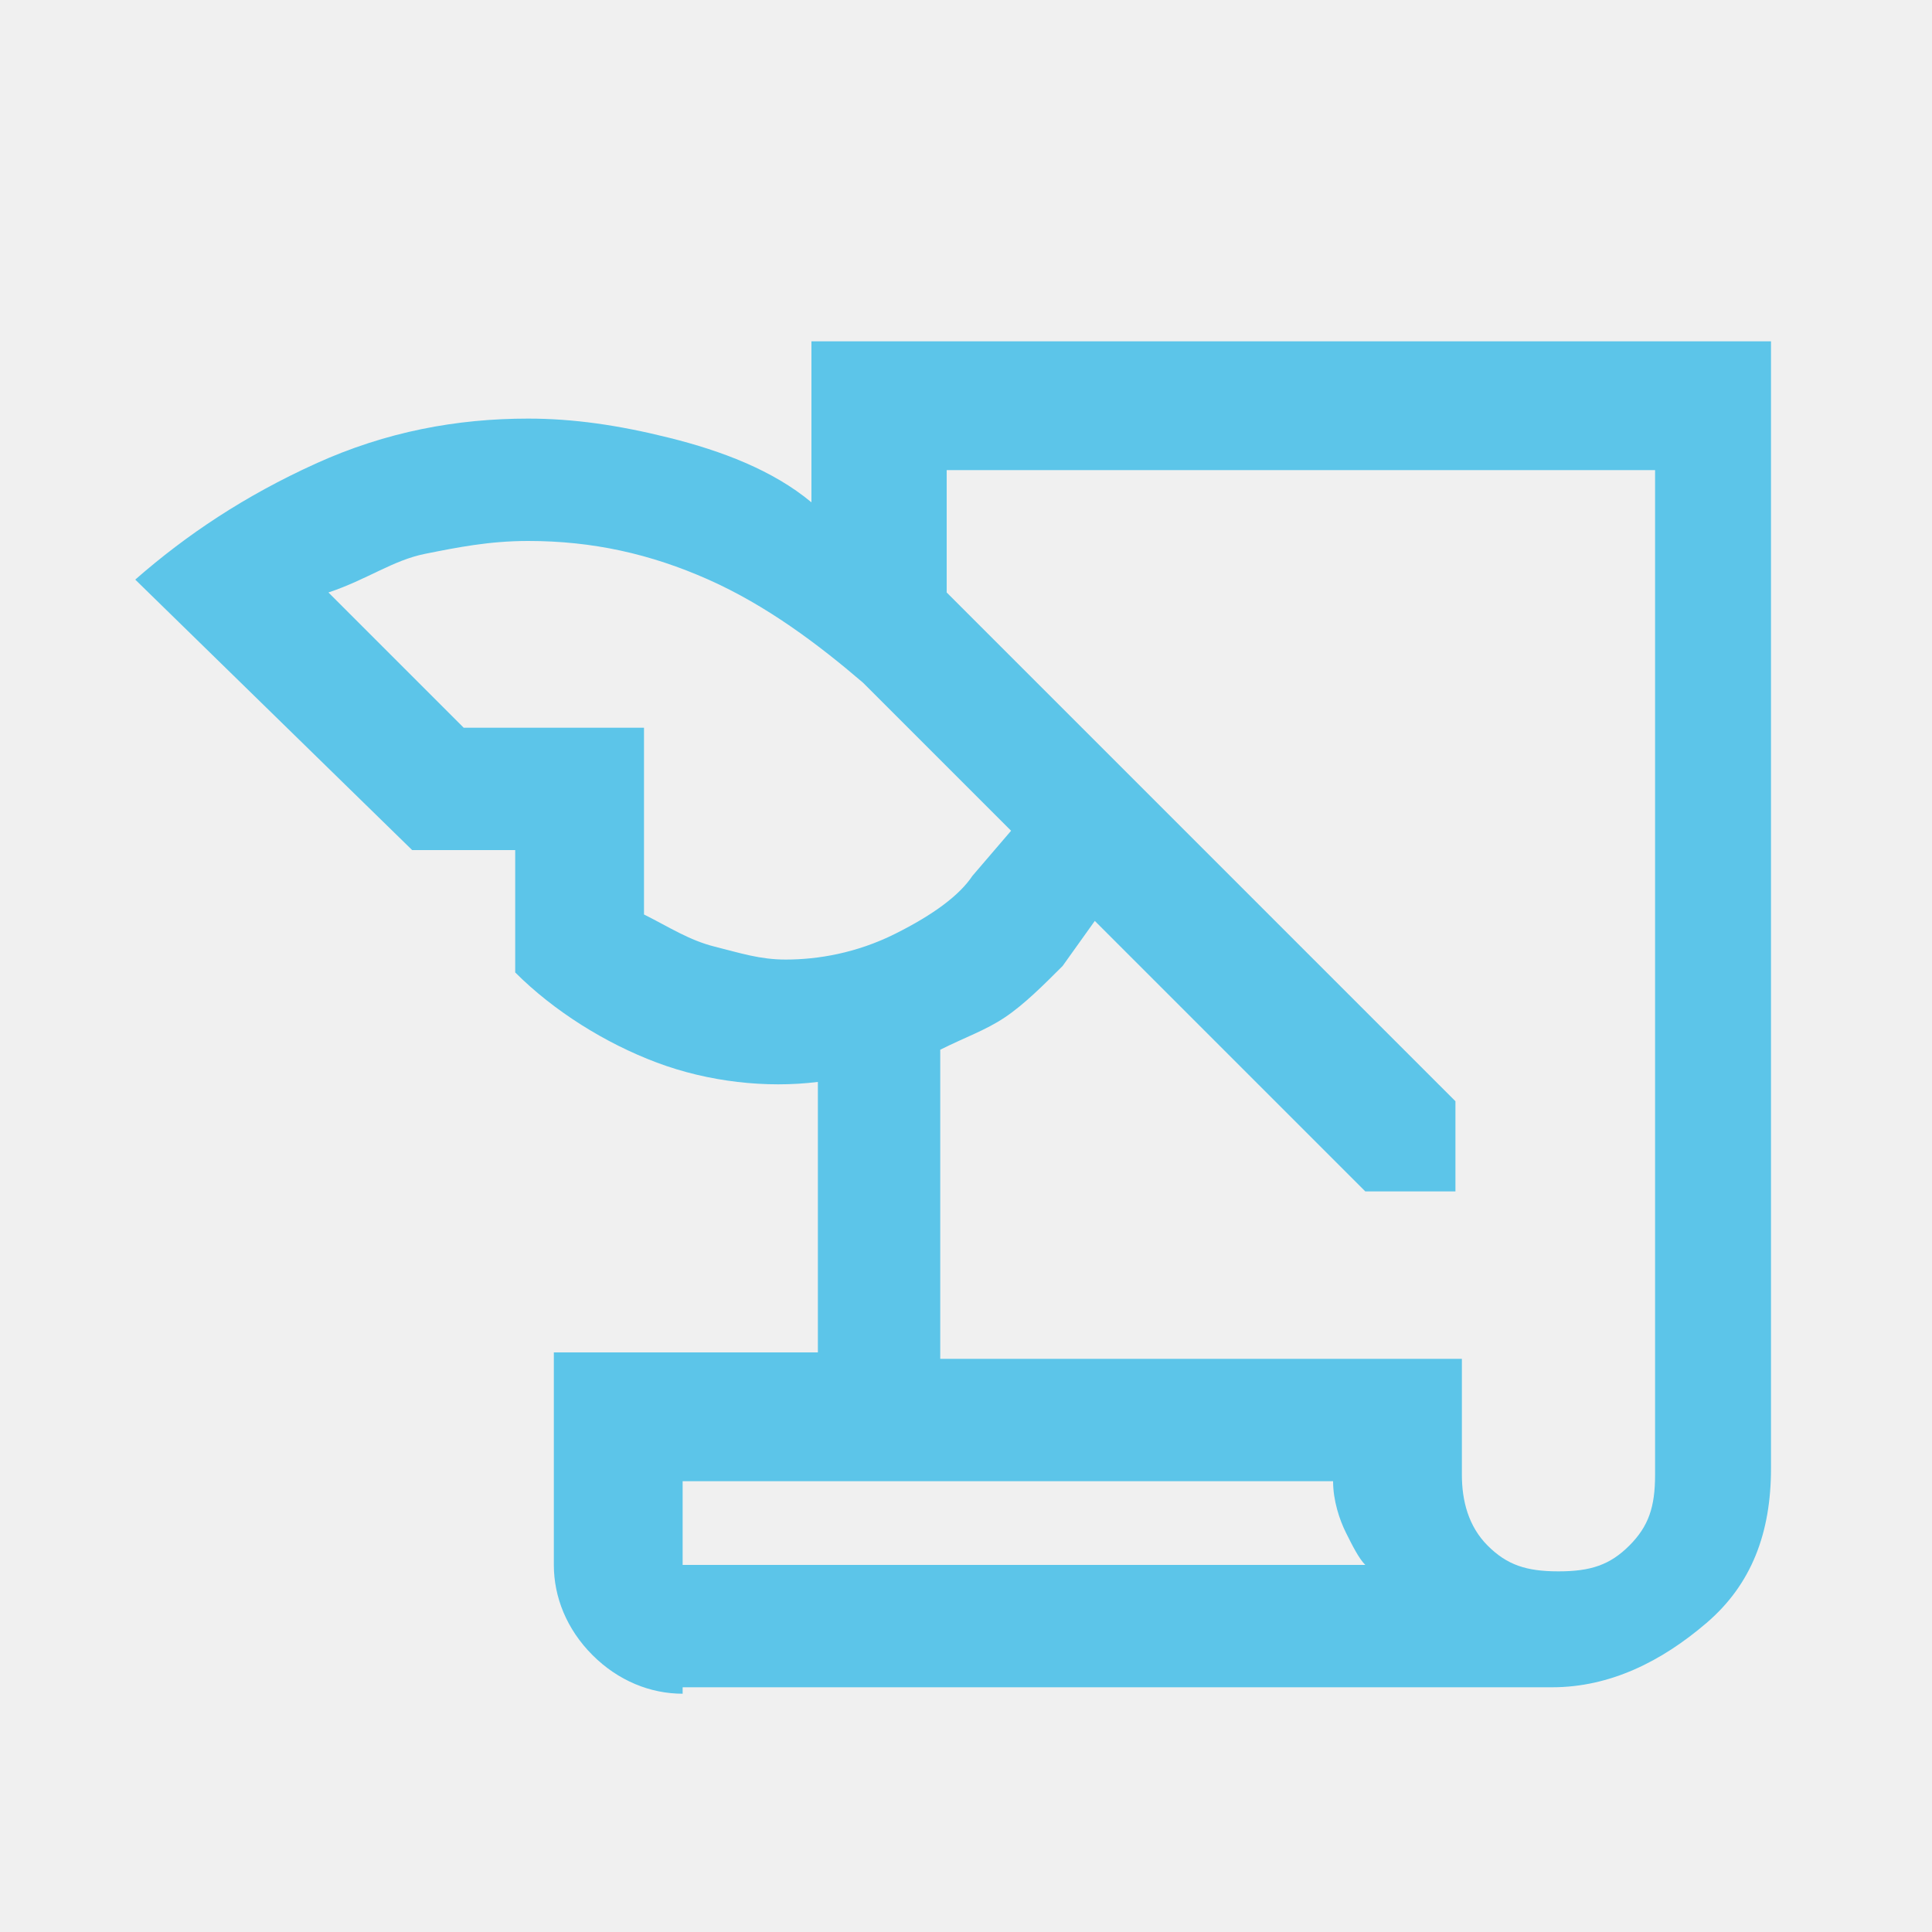
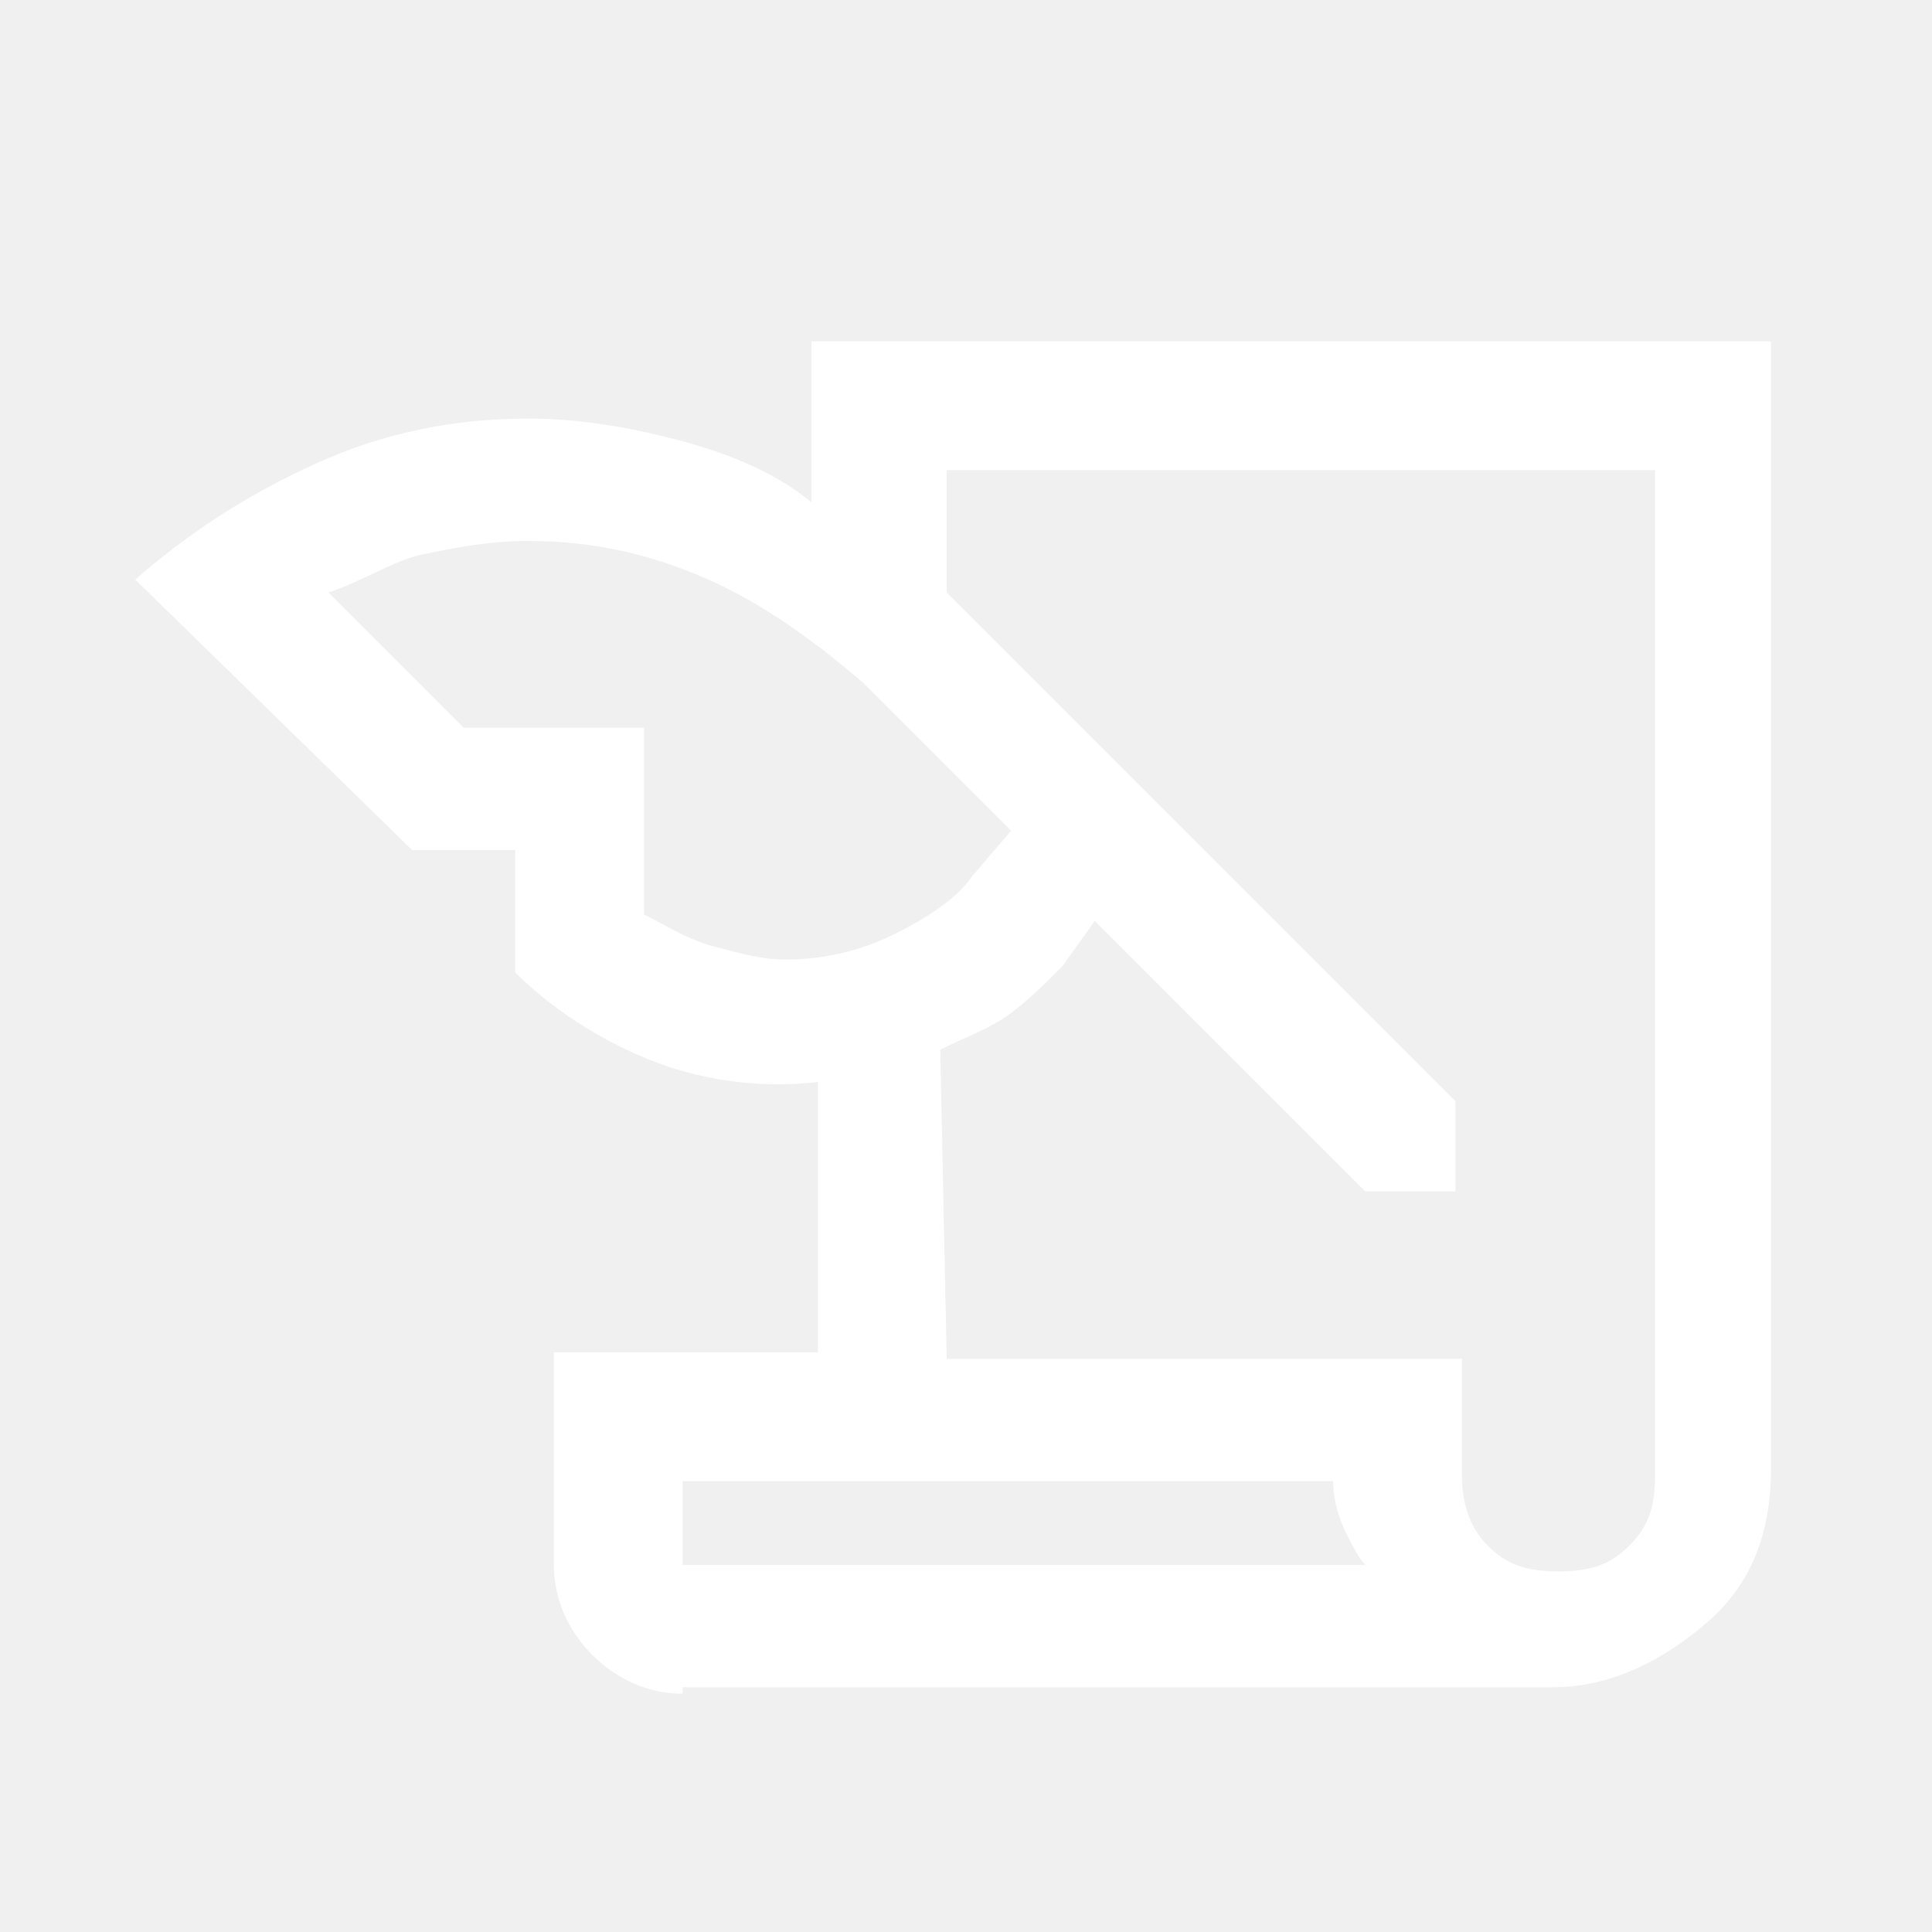
<svg xmlns="http://www.w3.org/2000/svg" version="1.1" id="Layer_1" x="0px" y="0px" viewBox="0 0 30 30" style="enable-background:new 0 0 30 30;" xml:space="preserve">
  <style type="text/css">
- 	.st0{fill:#5CC5E9;}
+ 	.st0{fill:#FFFFFF;}
</style>
-   <path class="st0" d="M10.6,26.3c-0.5,0-1-0.2-1.4-0.6c-0.4-0.4-0.6-0.9-0.6-1.4v-3.3h4.1v-4.2c-0.8,0.1-1.7,0-2.5-0.3  c-0.8-0.3-1.6-0.8-2.2-1.4v-1.9H6.4L2.1,9c0.8-0.7,1.7-1.3,2.8-1.8s2.2-0.7,3.3-0.7c0.7,0,1.4,0.1,2.2,0.3s1.6,0.5,2.2,1V5.3h14.9  v17.5c0,1-0.3,1.8-1,2.4s-1.5,1-2.4,1H10.6z M14.7,21.1h8v1.8c0,0.4,0.1,0.8,0.4,1.1s0.6,0.4,1.1,0.4s0.8-0.1,1.1-0.4  s0.4-0.6,0.4-1.1V7.3h-11v1.9l7.9,7.9v1.4h-1.4L17,14.3L16.5,15c-0.3,0.3-0.6,0.6-0.9,0.8c-0.3,0.2-0.6,0.3-1,0.5V21.1z M7.2,11.3  H10v2.9c0.4,0.2,0.7,0.4,1.1,0.5c0.4,0.1,0.7,0.2,1.1,0.2c0.5,0,1.1-0.1,1.7-0.4s1-0.6,1.2-0.9l0.6-0.7l-2.3-2.3  C12.7,10,11.9,9.4,11,9c-0.9-0.4-1.8-0.6-2.8-0.6c-0.6,0-1.1,0.1-1.6,0.2S5.7,9,5.1,9.2L7.2,11.3z M20.7,23H10.6v1.3h10.6  c-0.1-0.1-0.2-0.3-0.3-0.5S20.7,23.3,20.7,23z M10.6,24.3V23V24.3z" />
+   <path class="st0" d="M10.6,26.3c-0.5,0-1-0.2-1.4-0.6s-0.6-0.9-0.6-1.4V21h4.1v-4.2c-0.8,0.1-1.7,0-2.5-0.3S8.6,15.7,8,15.1v-1.9  H6.4L2.1,9c0.8-0.7,1.7-1.3,2.8-1.8s2.2-0.7,3.3-0.7c0.7,0,1.4,0.1,2.2,0.3s1.6,0.5,2.2,1V5.3h14.9v17.5c0,1-0.3,1.8-1,2.4  s-1.5,1-2.4,1H10.6V26.3z M14.7,21.1h8v1.8c0,0.4,0.1,0.8,0.4,1.1s0.6,0.4,1.1,0.4s0.8-0.1,1.1-0.4s0.4-0.6,0.4-1.1V7.3h-11v1.9  l7.9,7.9v1.4h-1.4L17,14.3L16.5,15c-0.3,0.3-0.6,0.6-0.9,0.8c-0.3,0.2-0.6,0.3-1,0.5L14.7,21.1L14.7,21.1z M7.2,11.3H10v2.9  c0.4,0.2,0.7,0.4,1.1,0.5c0.4,0.1,0.7,0.2,1.1,0.2c0.5,0,1.1-0.1,1.7-0.4s1-0.6,1.2-0.9l0.6-0.7l-2.3-2.3C12.7,10,11.9,9.4,11,9  S9.2,8.4,8.2,8.4c-0.6,0-1.1,0.1-1.6,0.2S5.7,9,5.1,9.2L7.2,11.3z M20.7,23H10.6v1.3h10.6c-0.1-0.1-0.2-0.3-0.3-0.5  S20.7,23.3,20.7,23z M10.6,24.3V23V24.3z" />
</svg>
